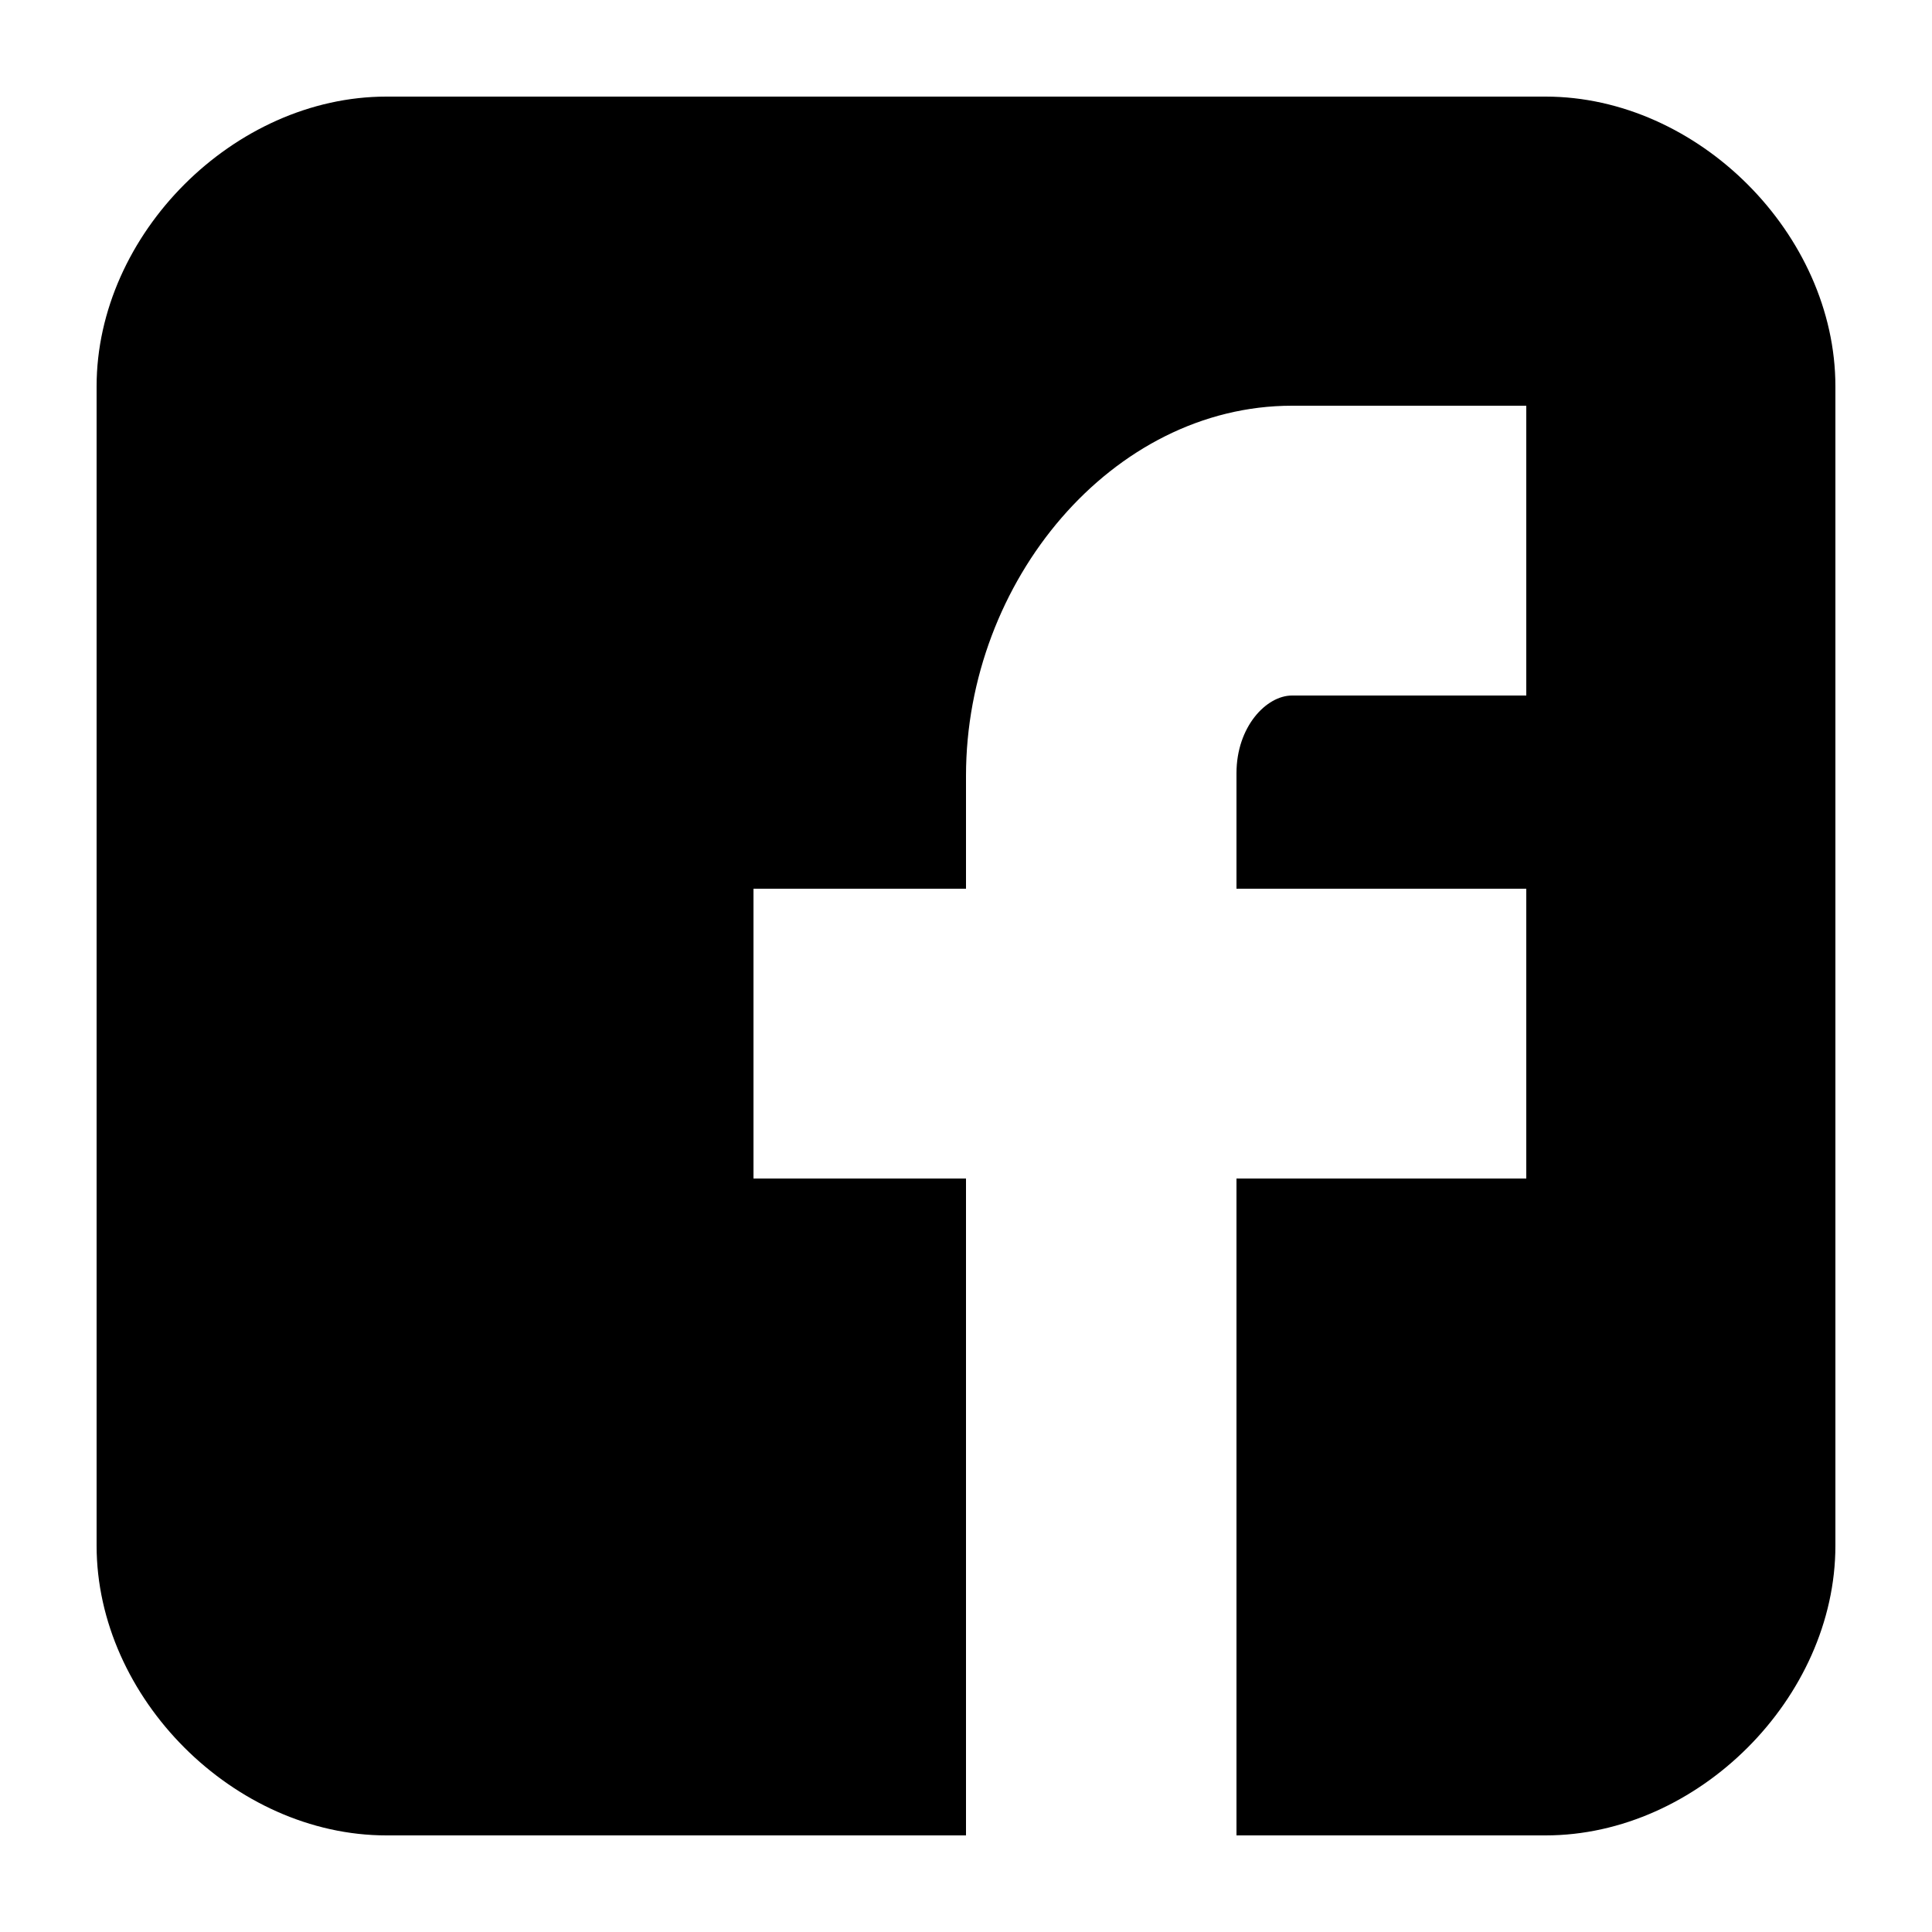
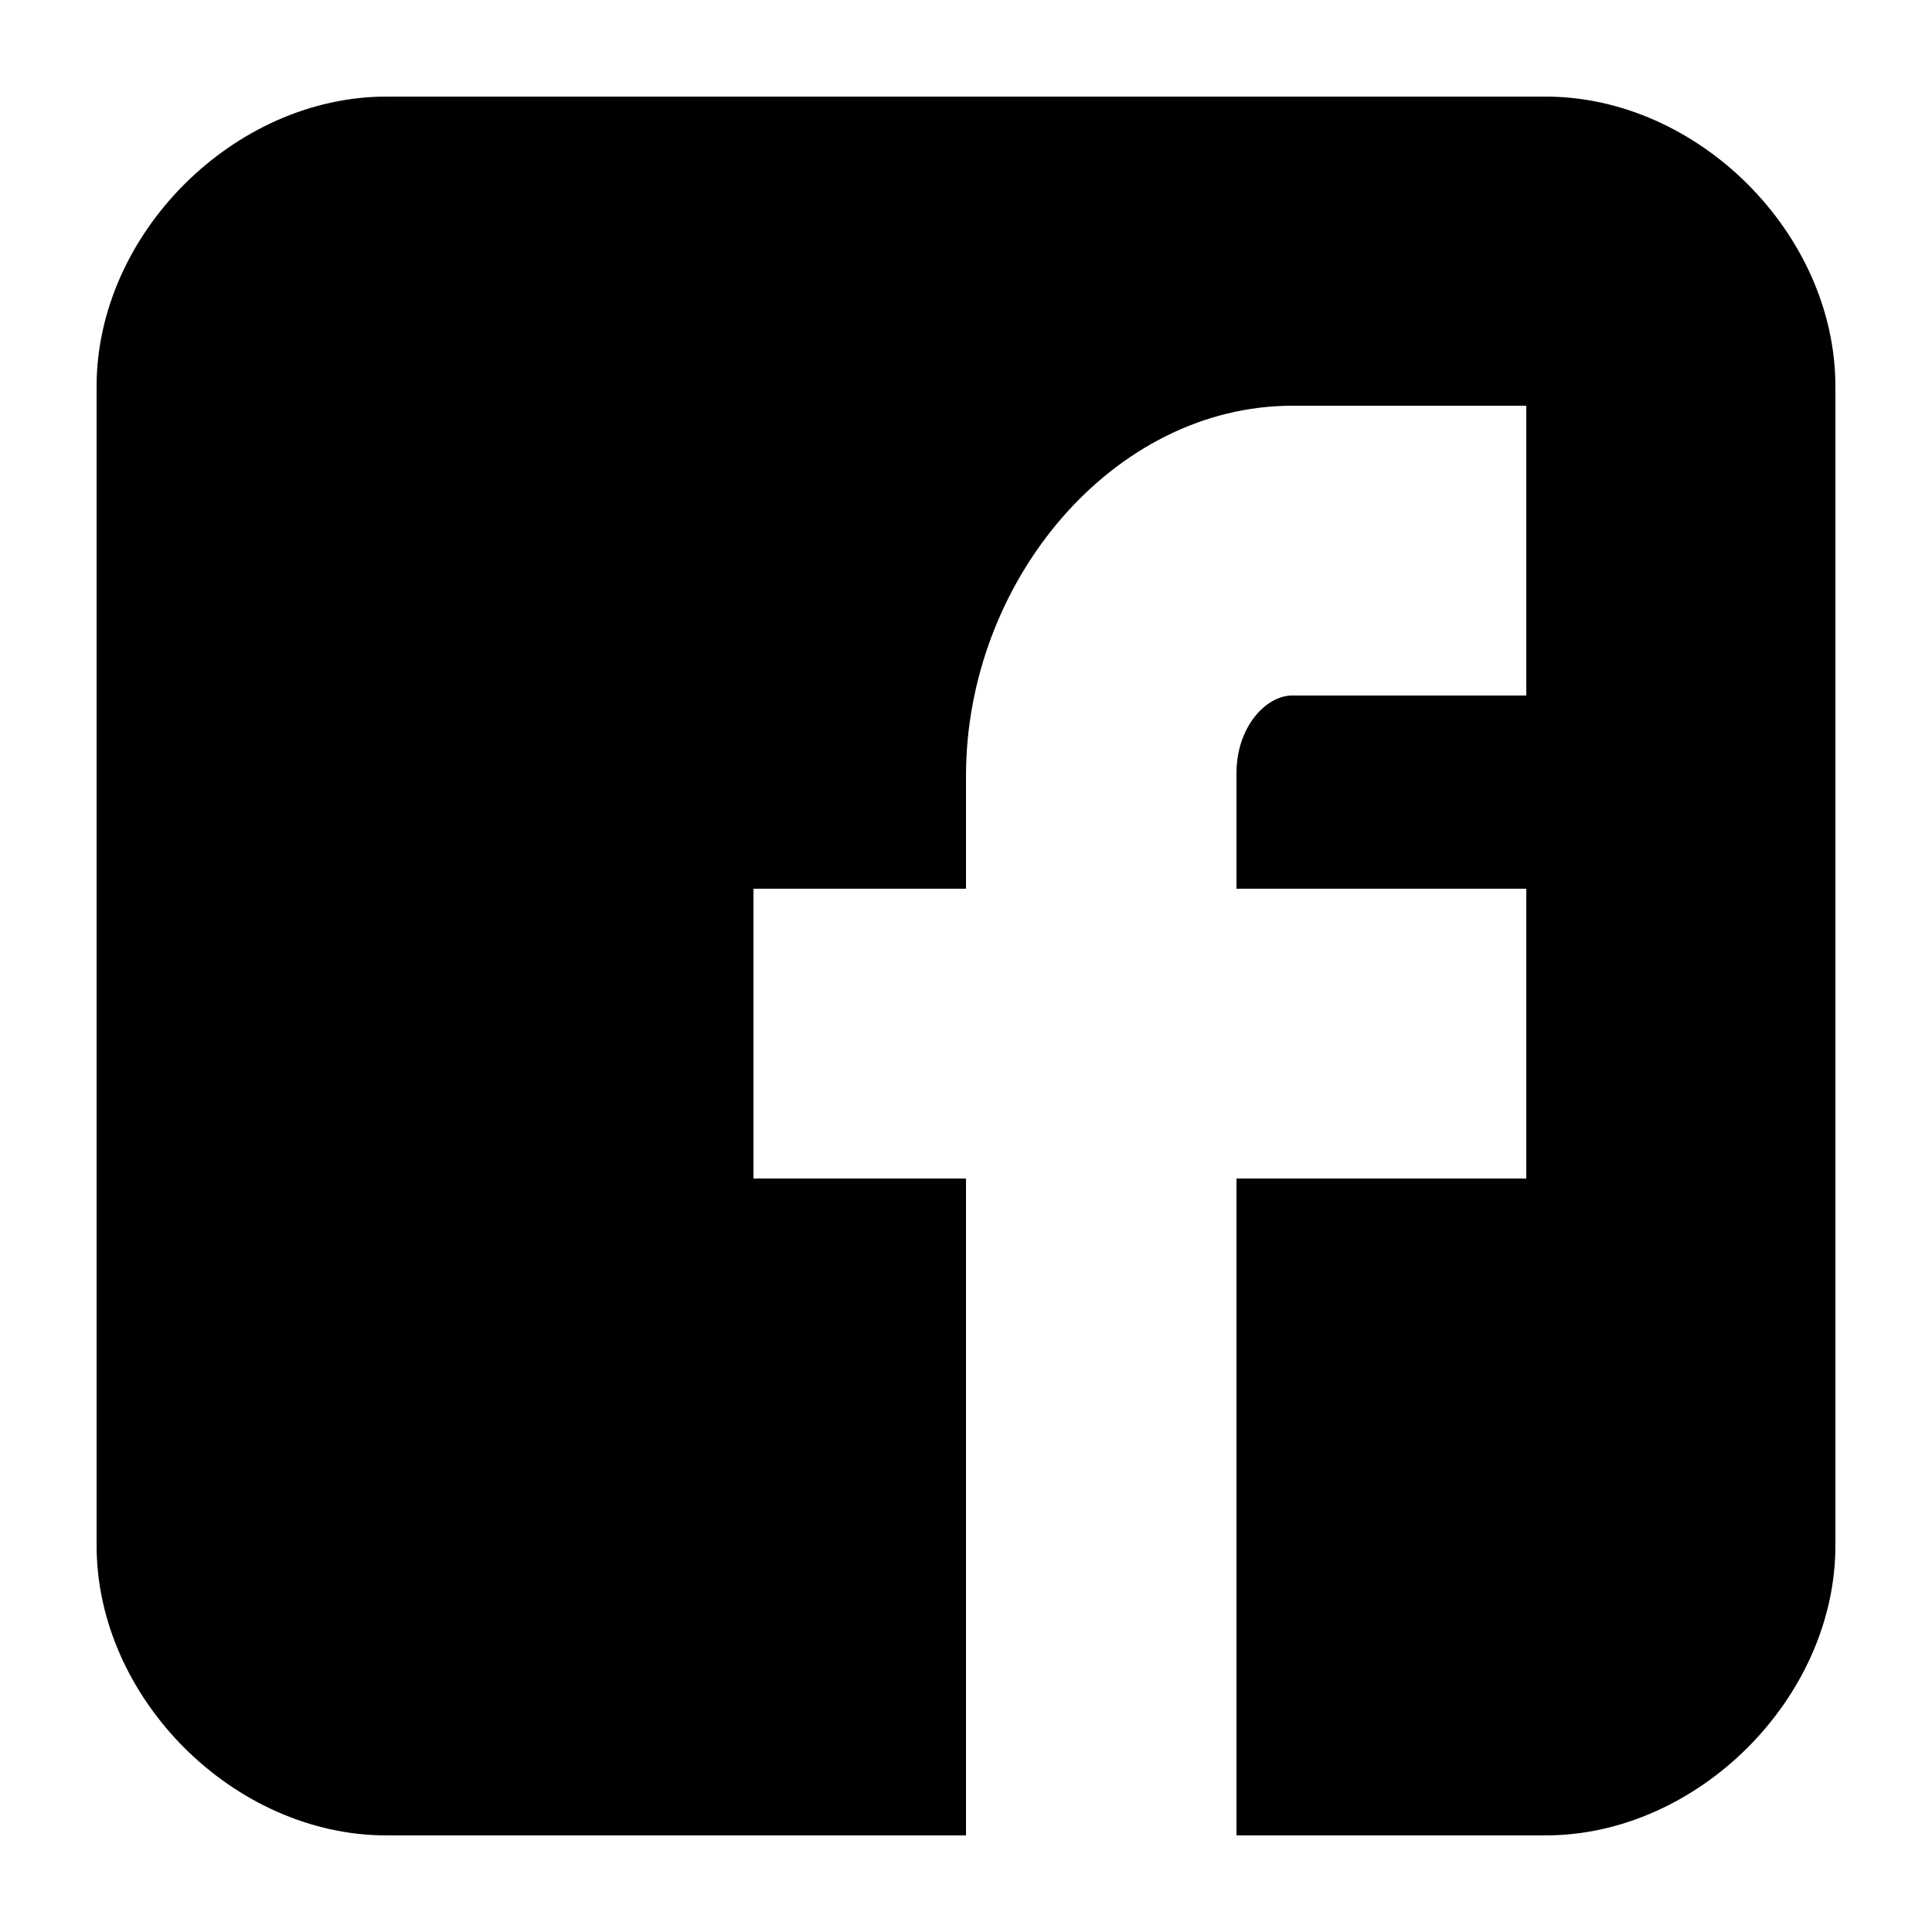
- <svg xmlns="http://www.w3.org/2000/svg" version="1.1" id="Icons" x="0px" y="0px" width="100px" height="100px" viewBox="0 0 100 100" style="enable-background:new 0 0 100 100;" xml:space="preserve">
-   <path id="Facebook__x28_alt_x29_" d="M95,20.001C95,12.119,87.884,5,80,5h-60C12.116,5,5,12.119,5,20.001v59.998  C5,87.881,12.116,95,20.001,95H50V61H39V46h11v-5.844C50,30.077,57.569,21,66.875,21H79v15H66.875C65.548,36,64,37.611,64,40.024V46  h15v15H64v34h16c7.884,0,15-7.119,15-15.001V20.001z" />
+ <svg xmlns="http://www.w3.org/2000/svg" version="1.1" x="0px" y="0px" width="100px" height="100px" viewBox="0 0 100 100" xml:space="preserve" class="style0">
+   <style>.style0{enable-background:	new 0 0 100 100;}</style>
+   <path d="M95 20.001C95 12.1 87.9 5 80 5h-60C12.116 5 5 12.1 5 20.001v59.998 C5 87.9 12.1 95 20 95H50V61H39V46h11v-5.844C50 30.1 57.6 21 66.9 21H79v15H66.875C65.548 36 64 37.6 64 40.024V46 h15v15H64v34h16c7.884 0 15-7.119 15-15.001V20.001z" />
</svg>
